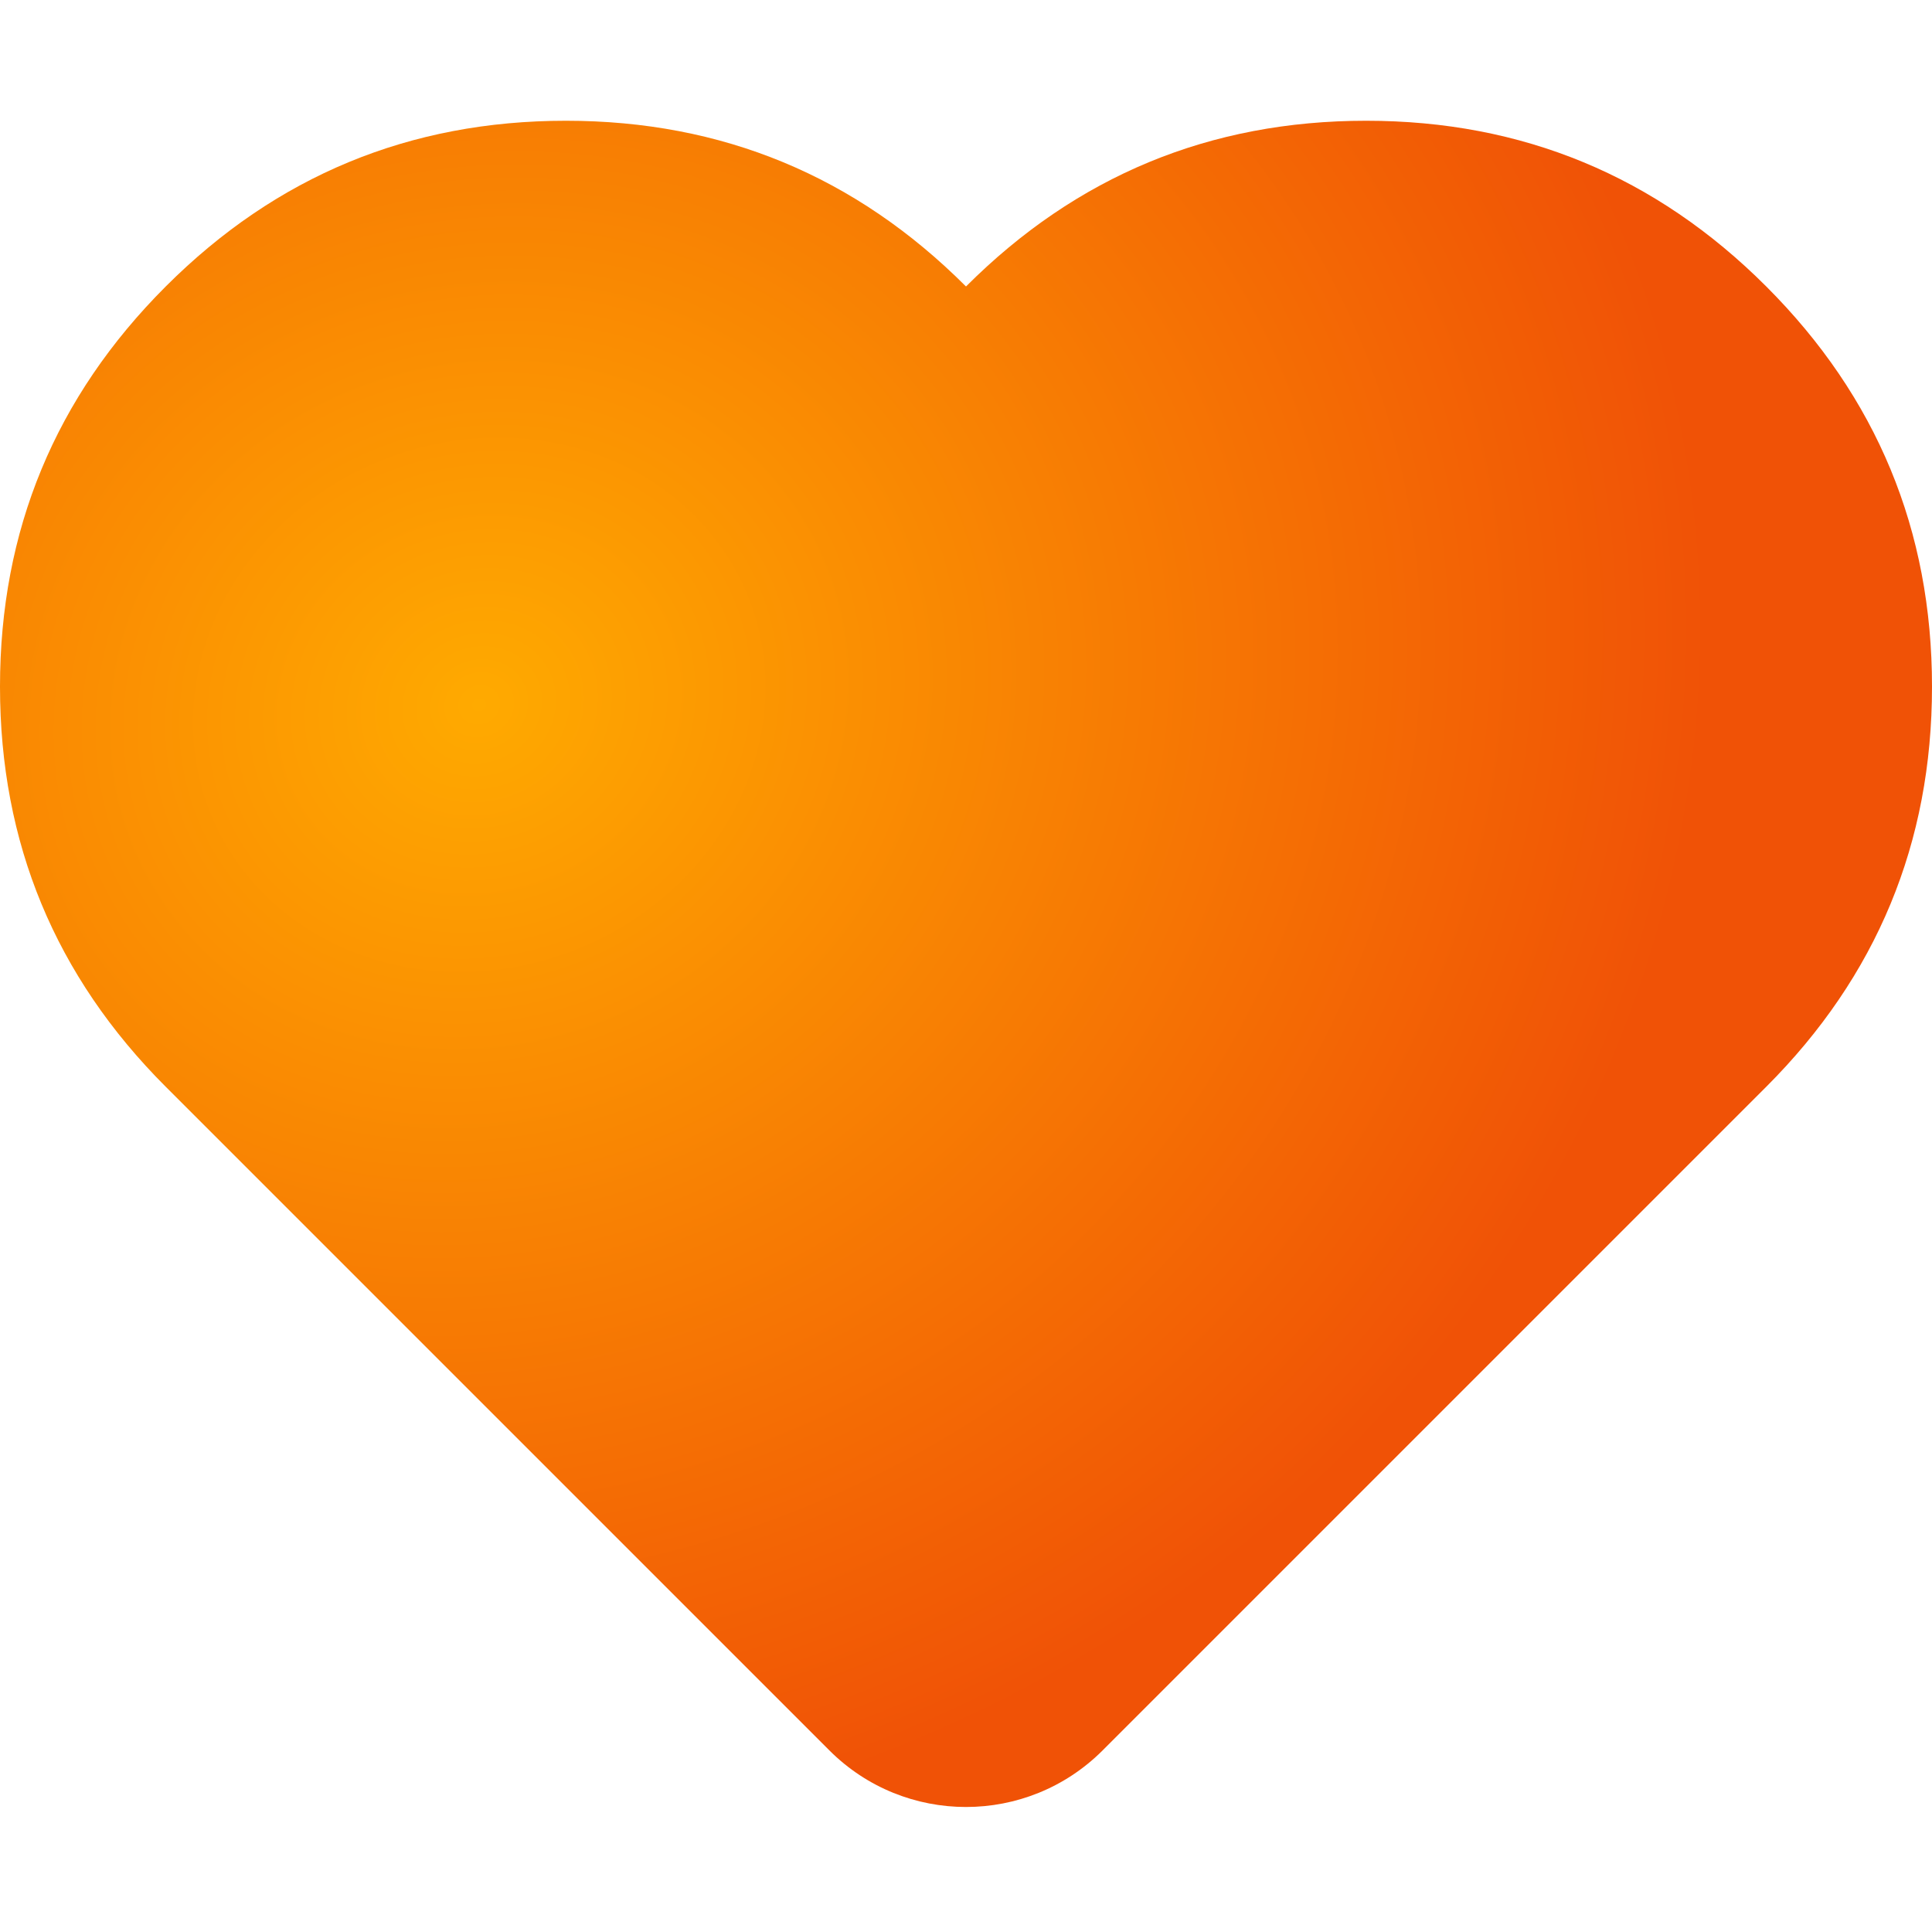
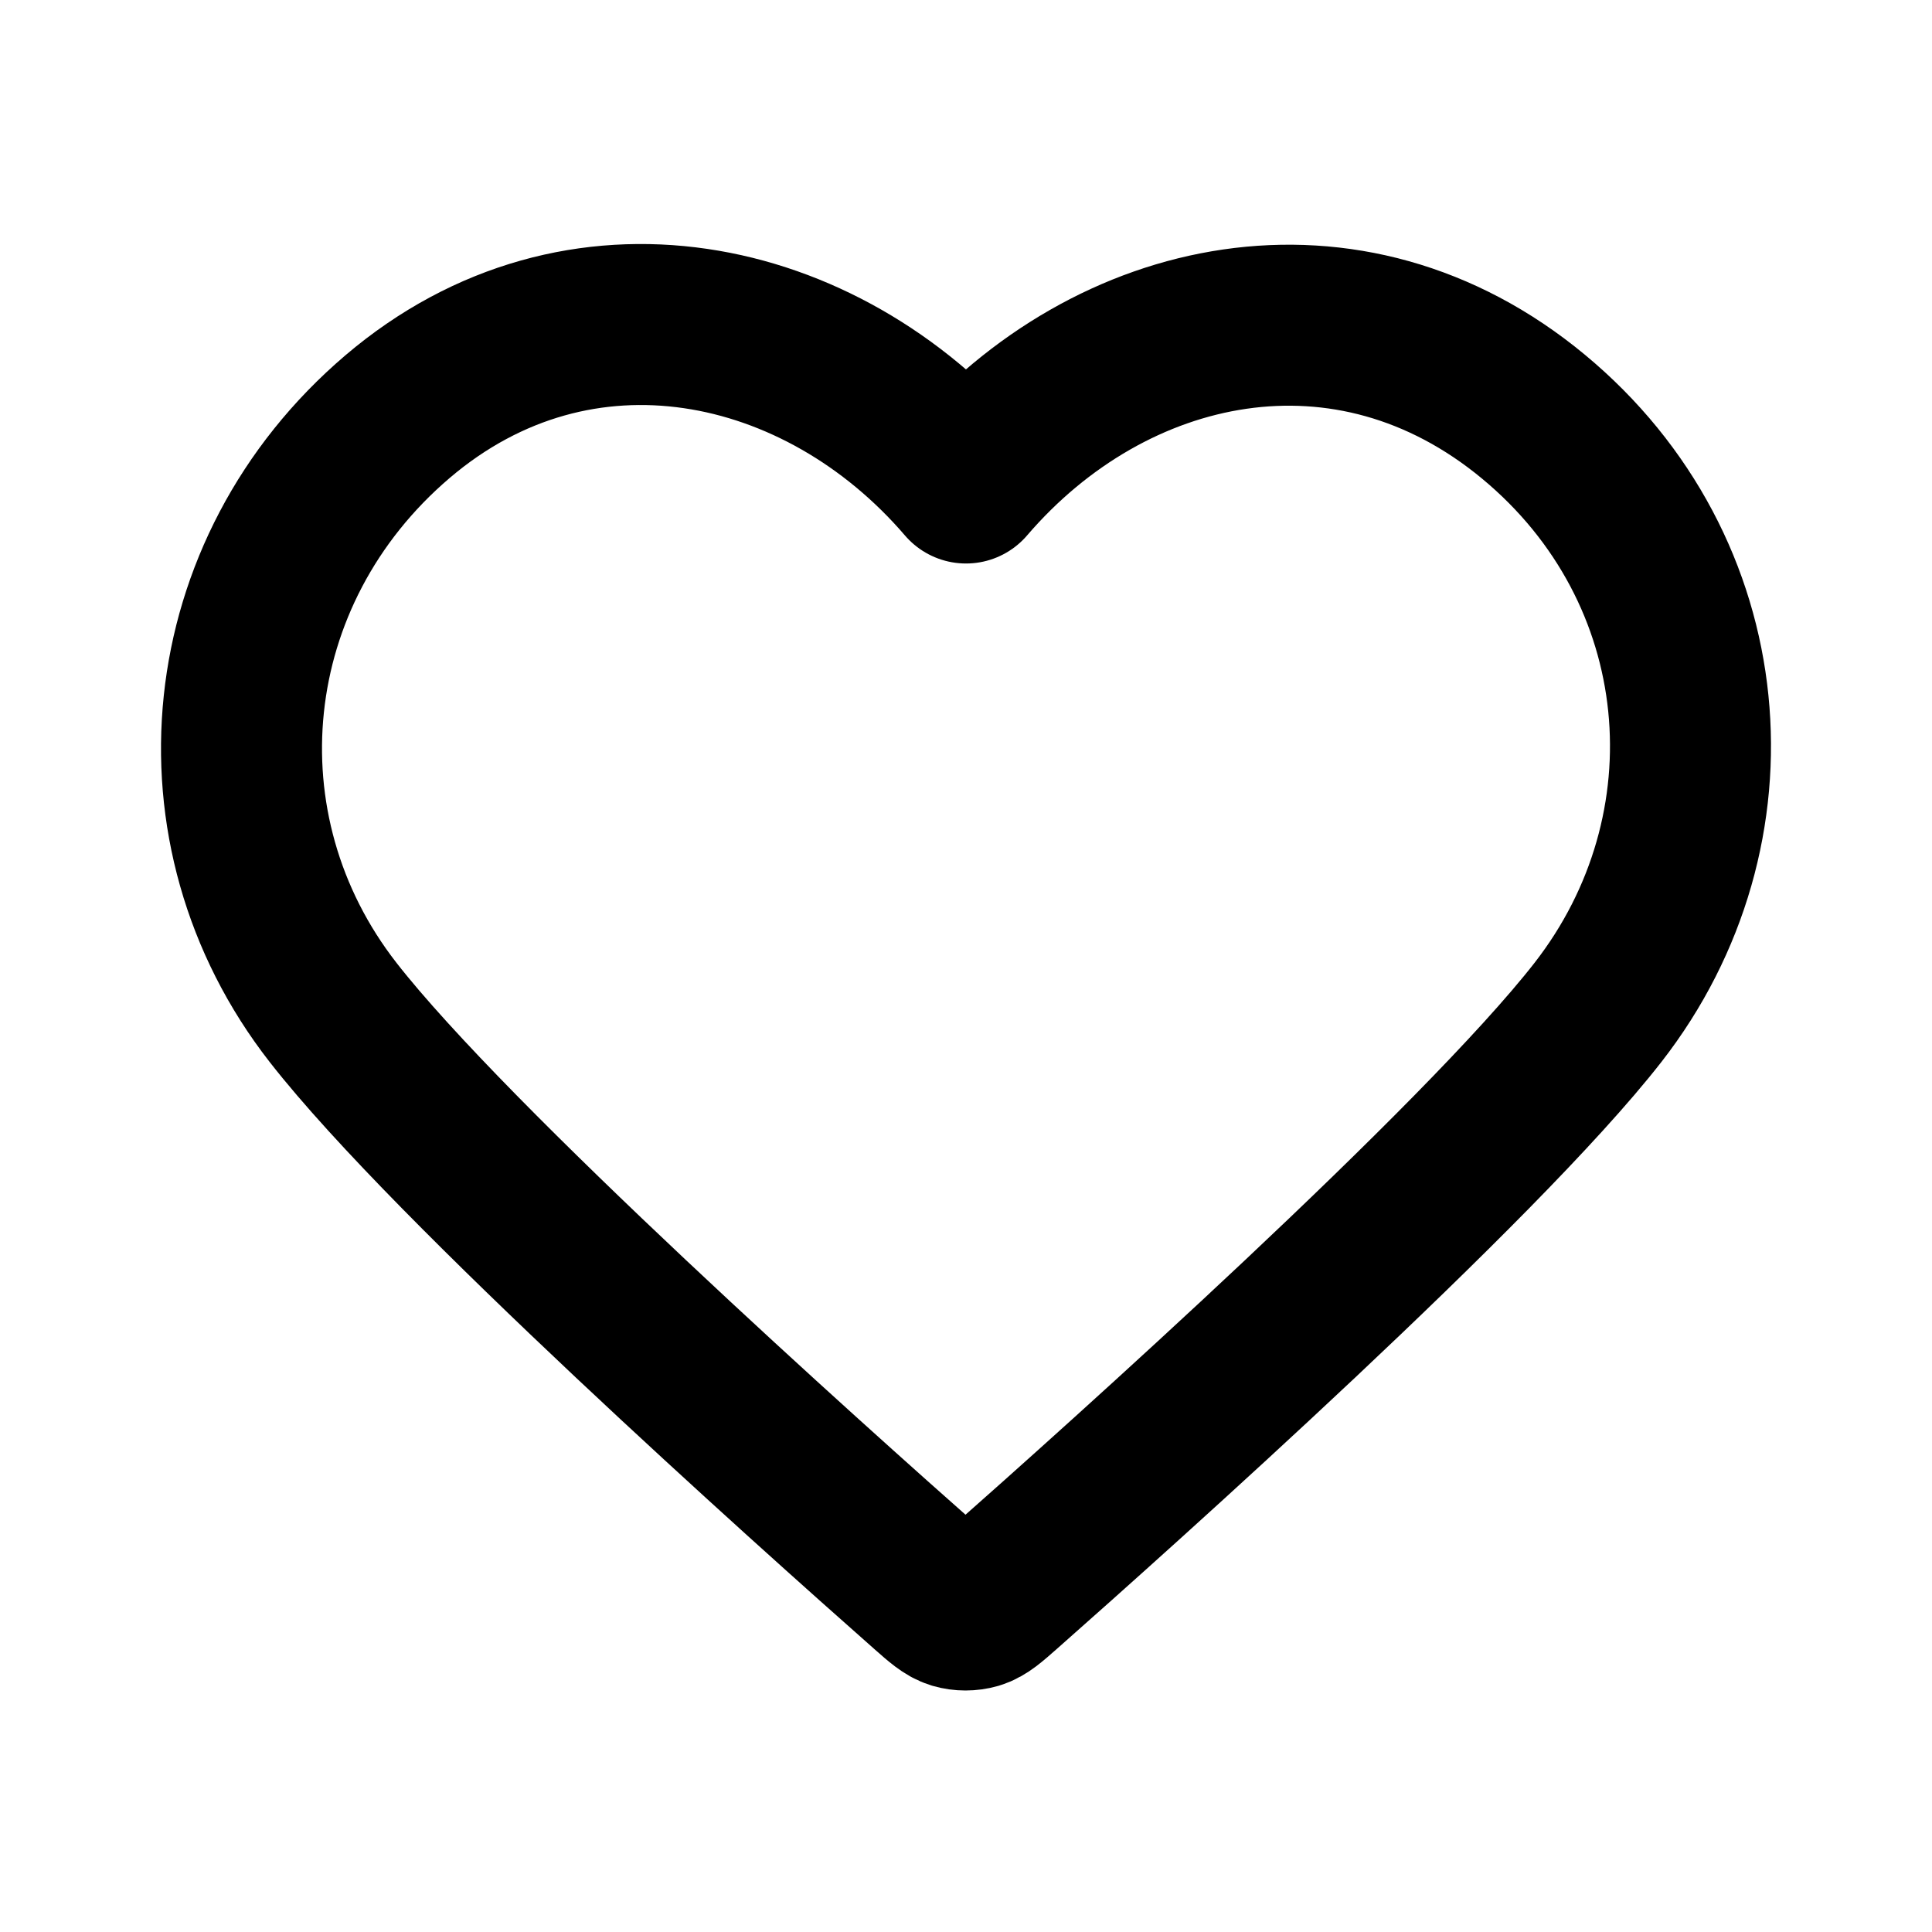
- <svg xmlns="http://www.w3.org/2000/svg" width="800px" height="800px" viewBox="0 -2 32 32" fill="none">
-   <path fill-rule="evenodd" clip-rule="evenodd" d="M18.263 26.992L29.255 16C31.085 14.17 32 11.961 32 9.373C32 6.784 31.085 4.575 29.255 2.745C27.425 0.915 25.215 0 22.627 0C20.039 0 17.83 0.915 16 2.745C14.17 0.915 11.961 0 9.373 0C6.784 0 4.575 0.915 2.745 2.745C0.915 4.575 0 6.784 0 9.373C0 11.961 0.915 14.17 2.745 16L13.737 26.992C14.987 28.242 17.013 28.242 18.263 26.992Z" fill="url(#paint0_radial_103_1602)" />
-   <defs>
-     <radialGradient id="paint0_radial_103_1602" cx="0" cy="0" r="1" gradientUnits="userSpaceOnUse" gradientTransform="translate(8.07998 9.66157) rotate(59.8757) scale(18.7297 20.4872)">
-       <stop stop-color="#FFAA00" />
-       <stop offset="1" stop-color="#F05206" />
-     </radialGradient>
-   </defs>
+ <svg xmlns="http://www.w3.org/2000/svg" width="800px" height="800px" viewBox="0 0 24 24" fill="none">
+   <g id="SVGRepo_bgCarrier" stroke-width="0" />
+   <g id="SVGRepo_tracerCarrier" stroke-linecap="round" stroke-linejoin="round" />
+   <g id="SVGRepo_iconCarrier">
+     <path fill-rule="evenodd" clip-rule="evenodd" d="M12 6C10.201 3.903 7.194 3.255 4.939 5.175C2.685 7.096 2.367 10.306 4.138 12.577C5.61 14.465 10.065 18.448 11.525 19.737C11.688 19.881 11.77 19.953 11.865 19.982C11.948 20.006 12.039 20.006 12.123 19.982C12.218 19.953 12.299 19.881 12.463 19.737C13.923 18.448 18.378 14.465 19.85 12.577C21.62 10.306 21.342 7.075 19.048 5.175C16.755 3.275 13.799 3.903 12 6Z" stroke="#000000" stroke-width="2" stroke-linecap="round" stroke-linejoin="round" />
+   </g>
</svg>
